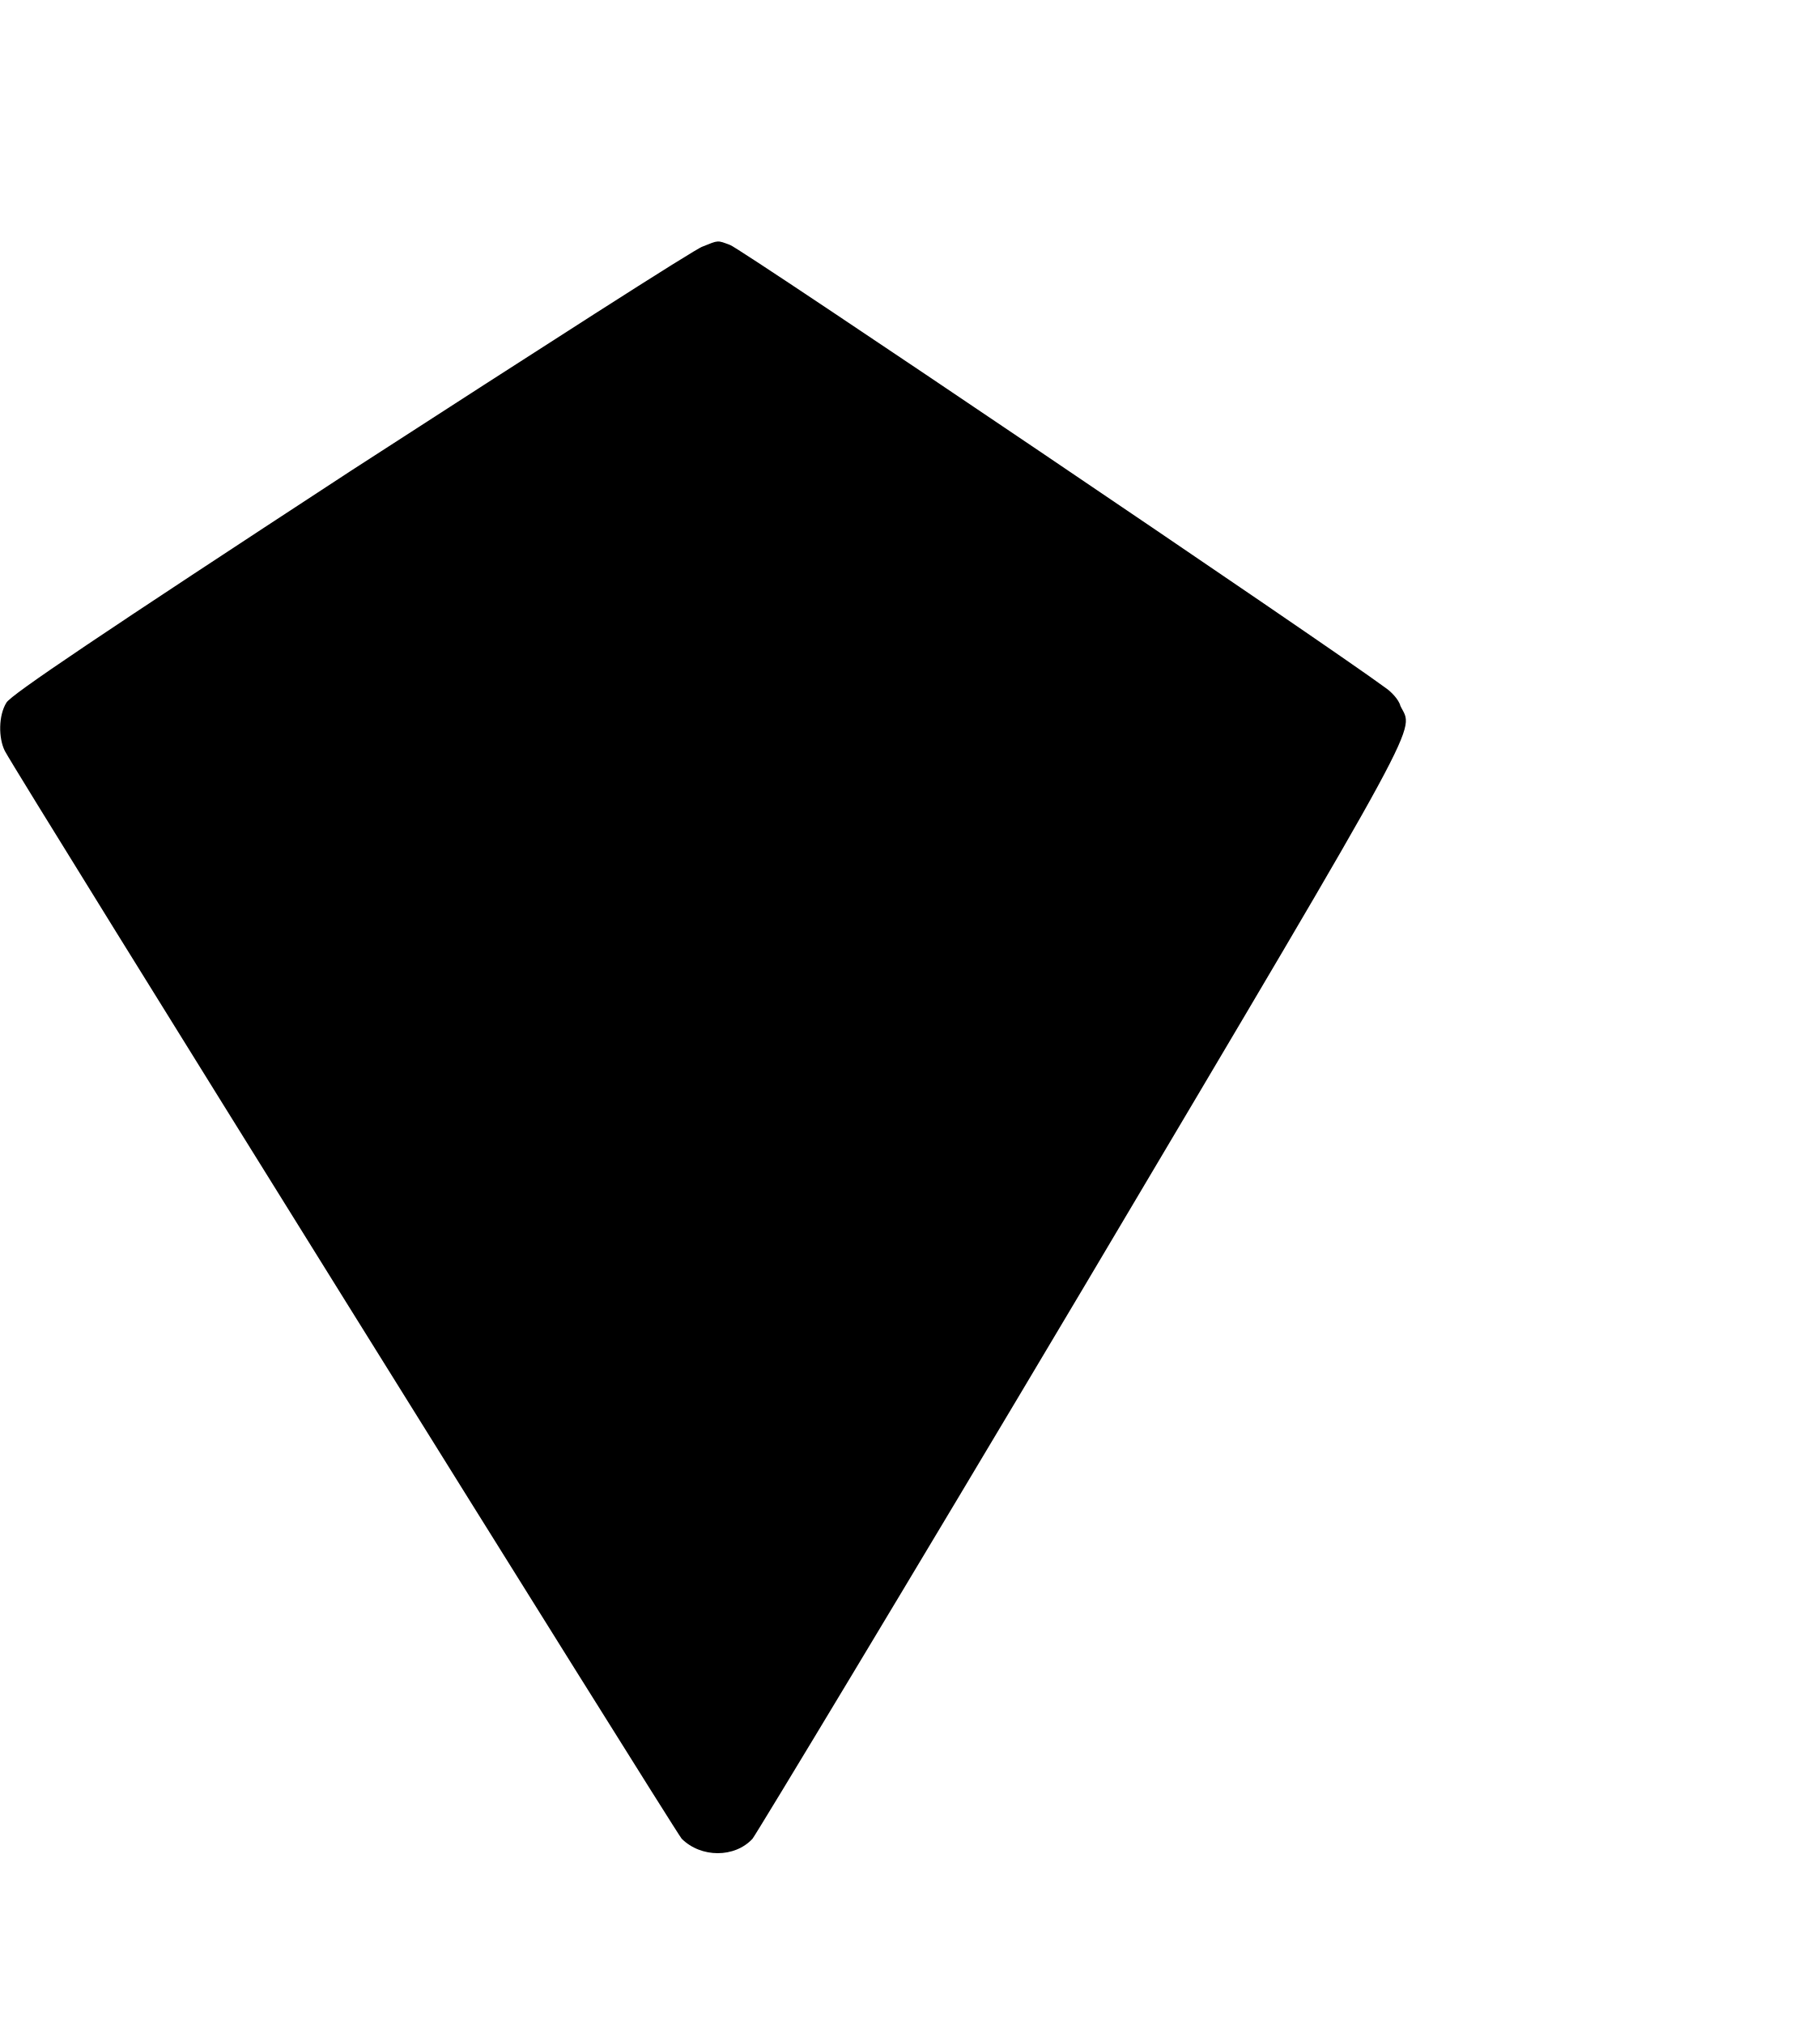
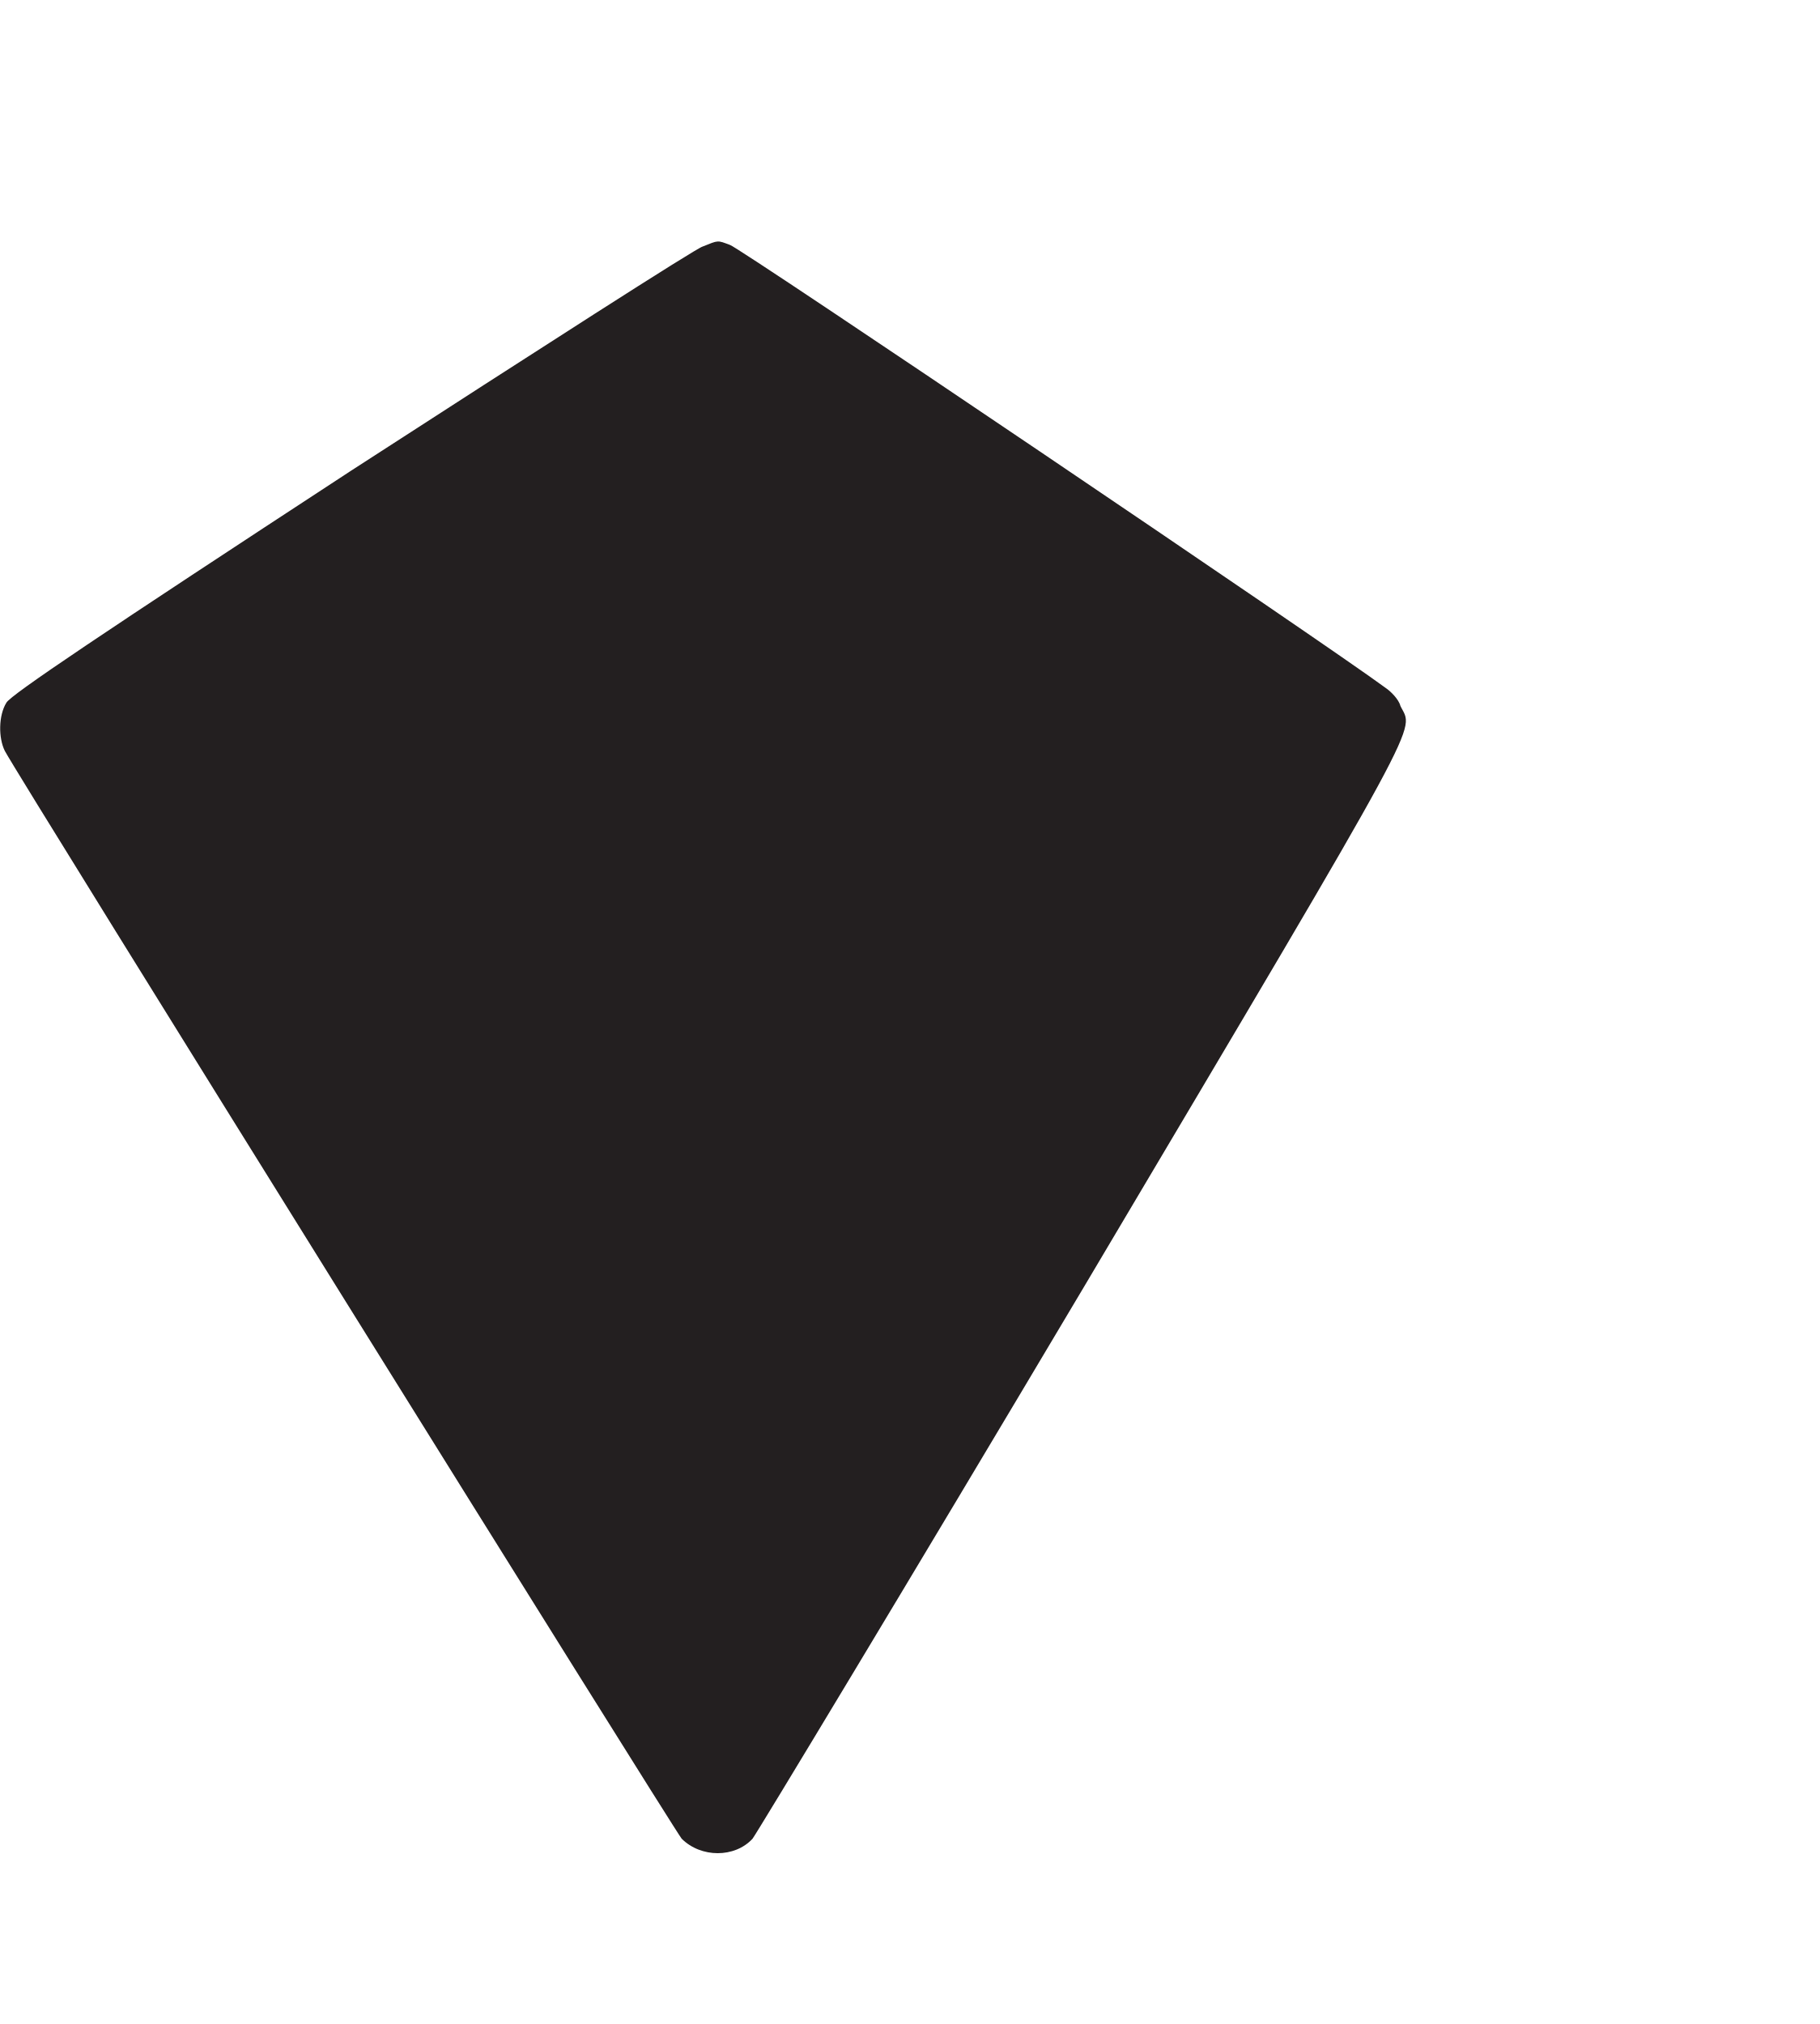
<svg xmlns="http://www.w3.org/2000/svg" viewBox="0 0 1129 1256">
-   <path d="M436 847c-4-1-102-64-218-139-156-102-211-139-214-144-5-8-5-22-1-30 9-17 415-669 420-675 12-12 33-12 44 0 3 4 96 158 206 343 216 364 204 343 196 360-1 4-6 9-9 11-35 26-402 274-407 275-8 3-7 3-17-1z" transform="translate(0,1000) scale(1, -1)" style="fill: currentcolor;" />
+   <path d="M436 847c-4-1-102-64-218-139-156-102-211-139-214-144-5-8-5-22-1-30 9-17 415-669 420-675 12-12 33-12 44 0 3 4 96 158 206 343 216 364 204 343 196 360-1 4-6 9-9 11-35 26-402 274-407 275-8 3-7 3-17-1z" transform="translate(0,1000) scale(1, -1)" style="fill: #231f20;" />
</svg>
